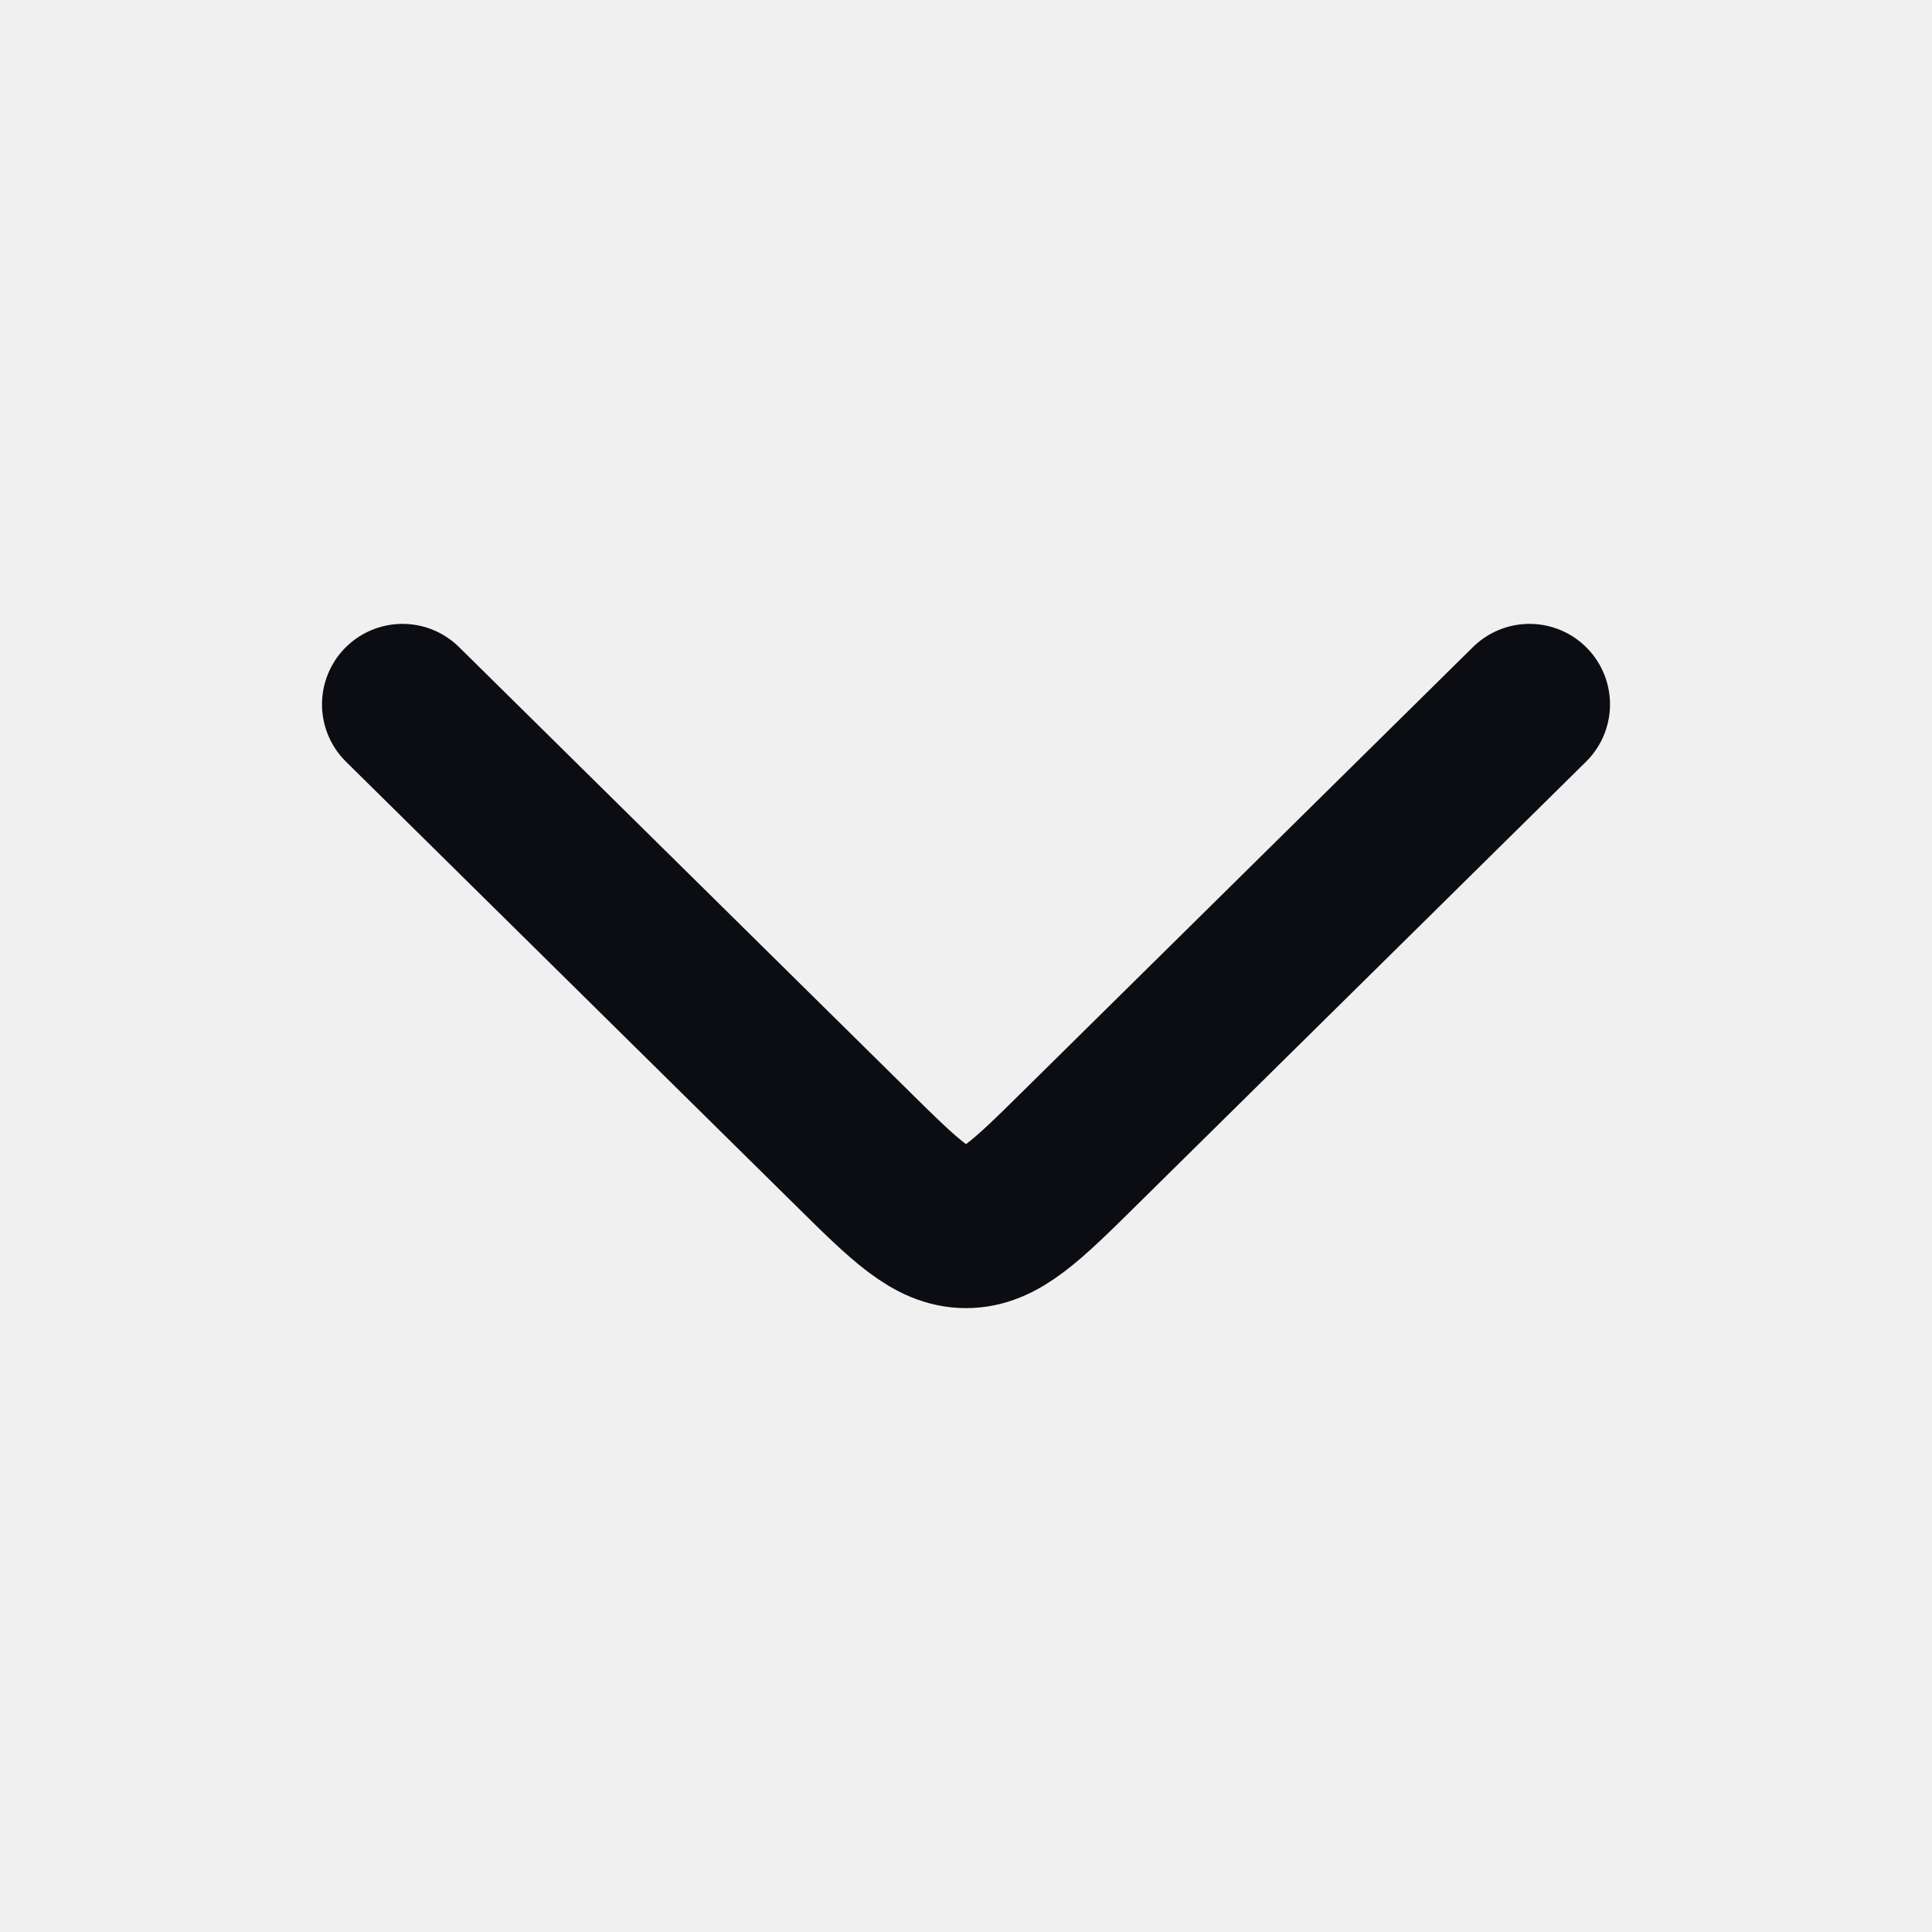
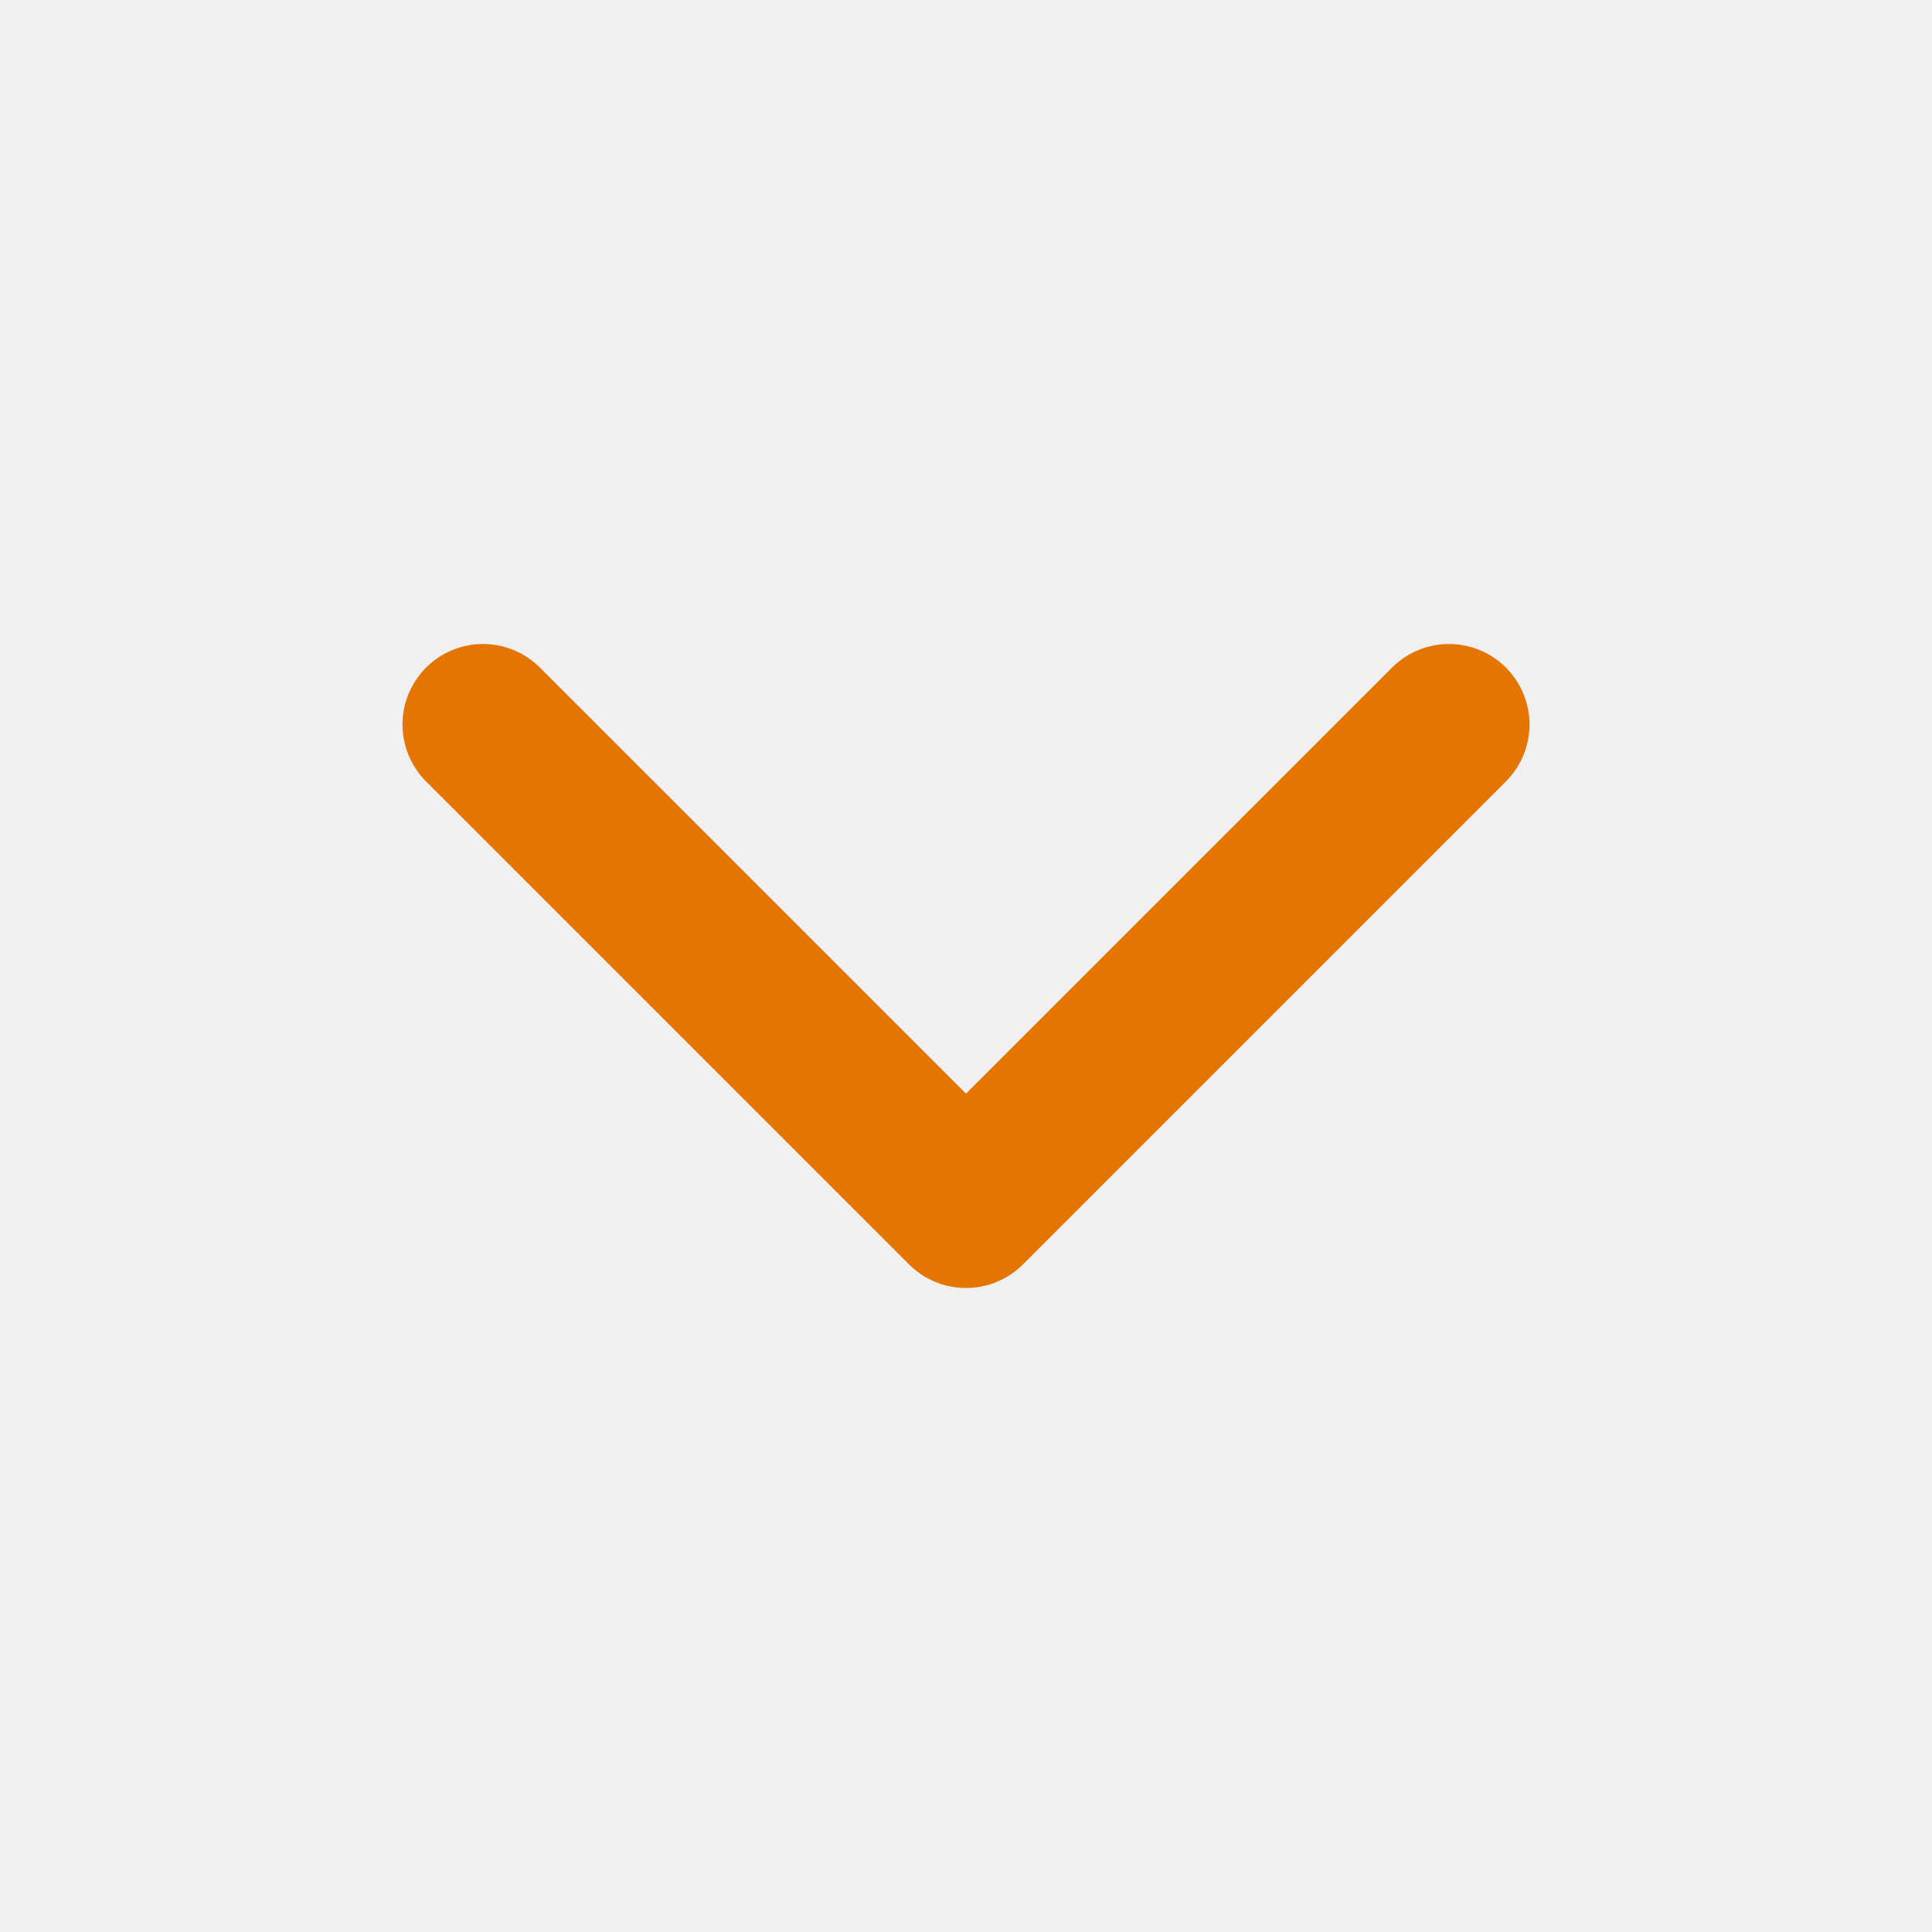
<svg xmlns="http://www.w3.org/2000/svg" width="24" height="24" viewBox="0 0 24 24" fill="none">
-   <path d="M5 8.75L10.586 14.263C11.252 14.921 11.586 15.25 12 15.25C12.414 15.25 12.748 14.921 13.414 14.263L19 8.75" stroke="#0B0D12" stroke-width="2" stroke-linecap="round" stroke-linejoin="round" />
+   <g clip-path="url(#clip0_110_4217)">
+     <path d="M6 9L12 15L18 9" stroke="#E37500" stroke-width="2" stroke-linecap="round" stroke-linejoin="round" />
+   </g>
+   <defs>
+     <clipPath id="clip0_110_4217">
+       <rect width="24" height="24" fill="white" />
+     </clipPath>
+   </defs>
</svg>
